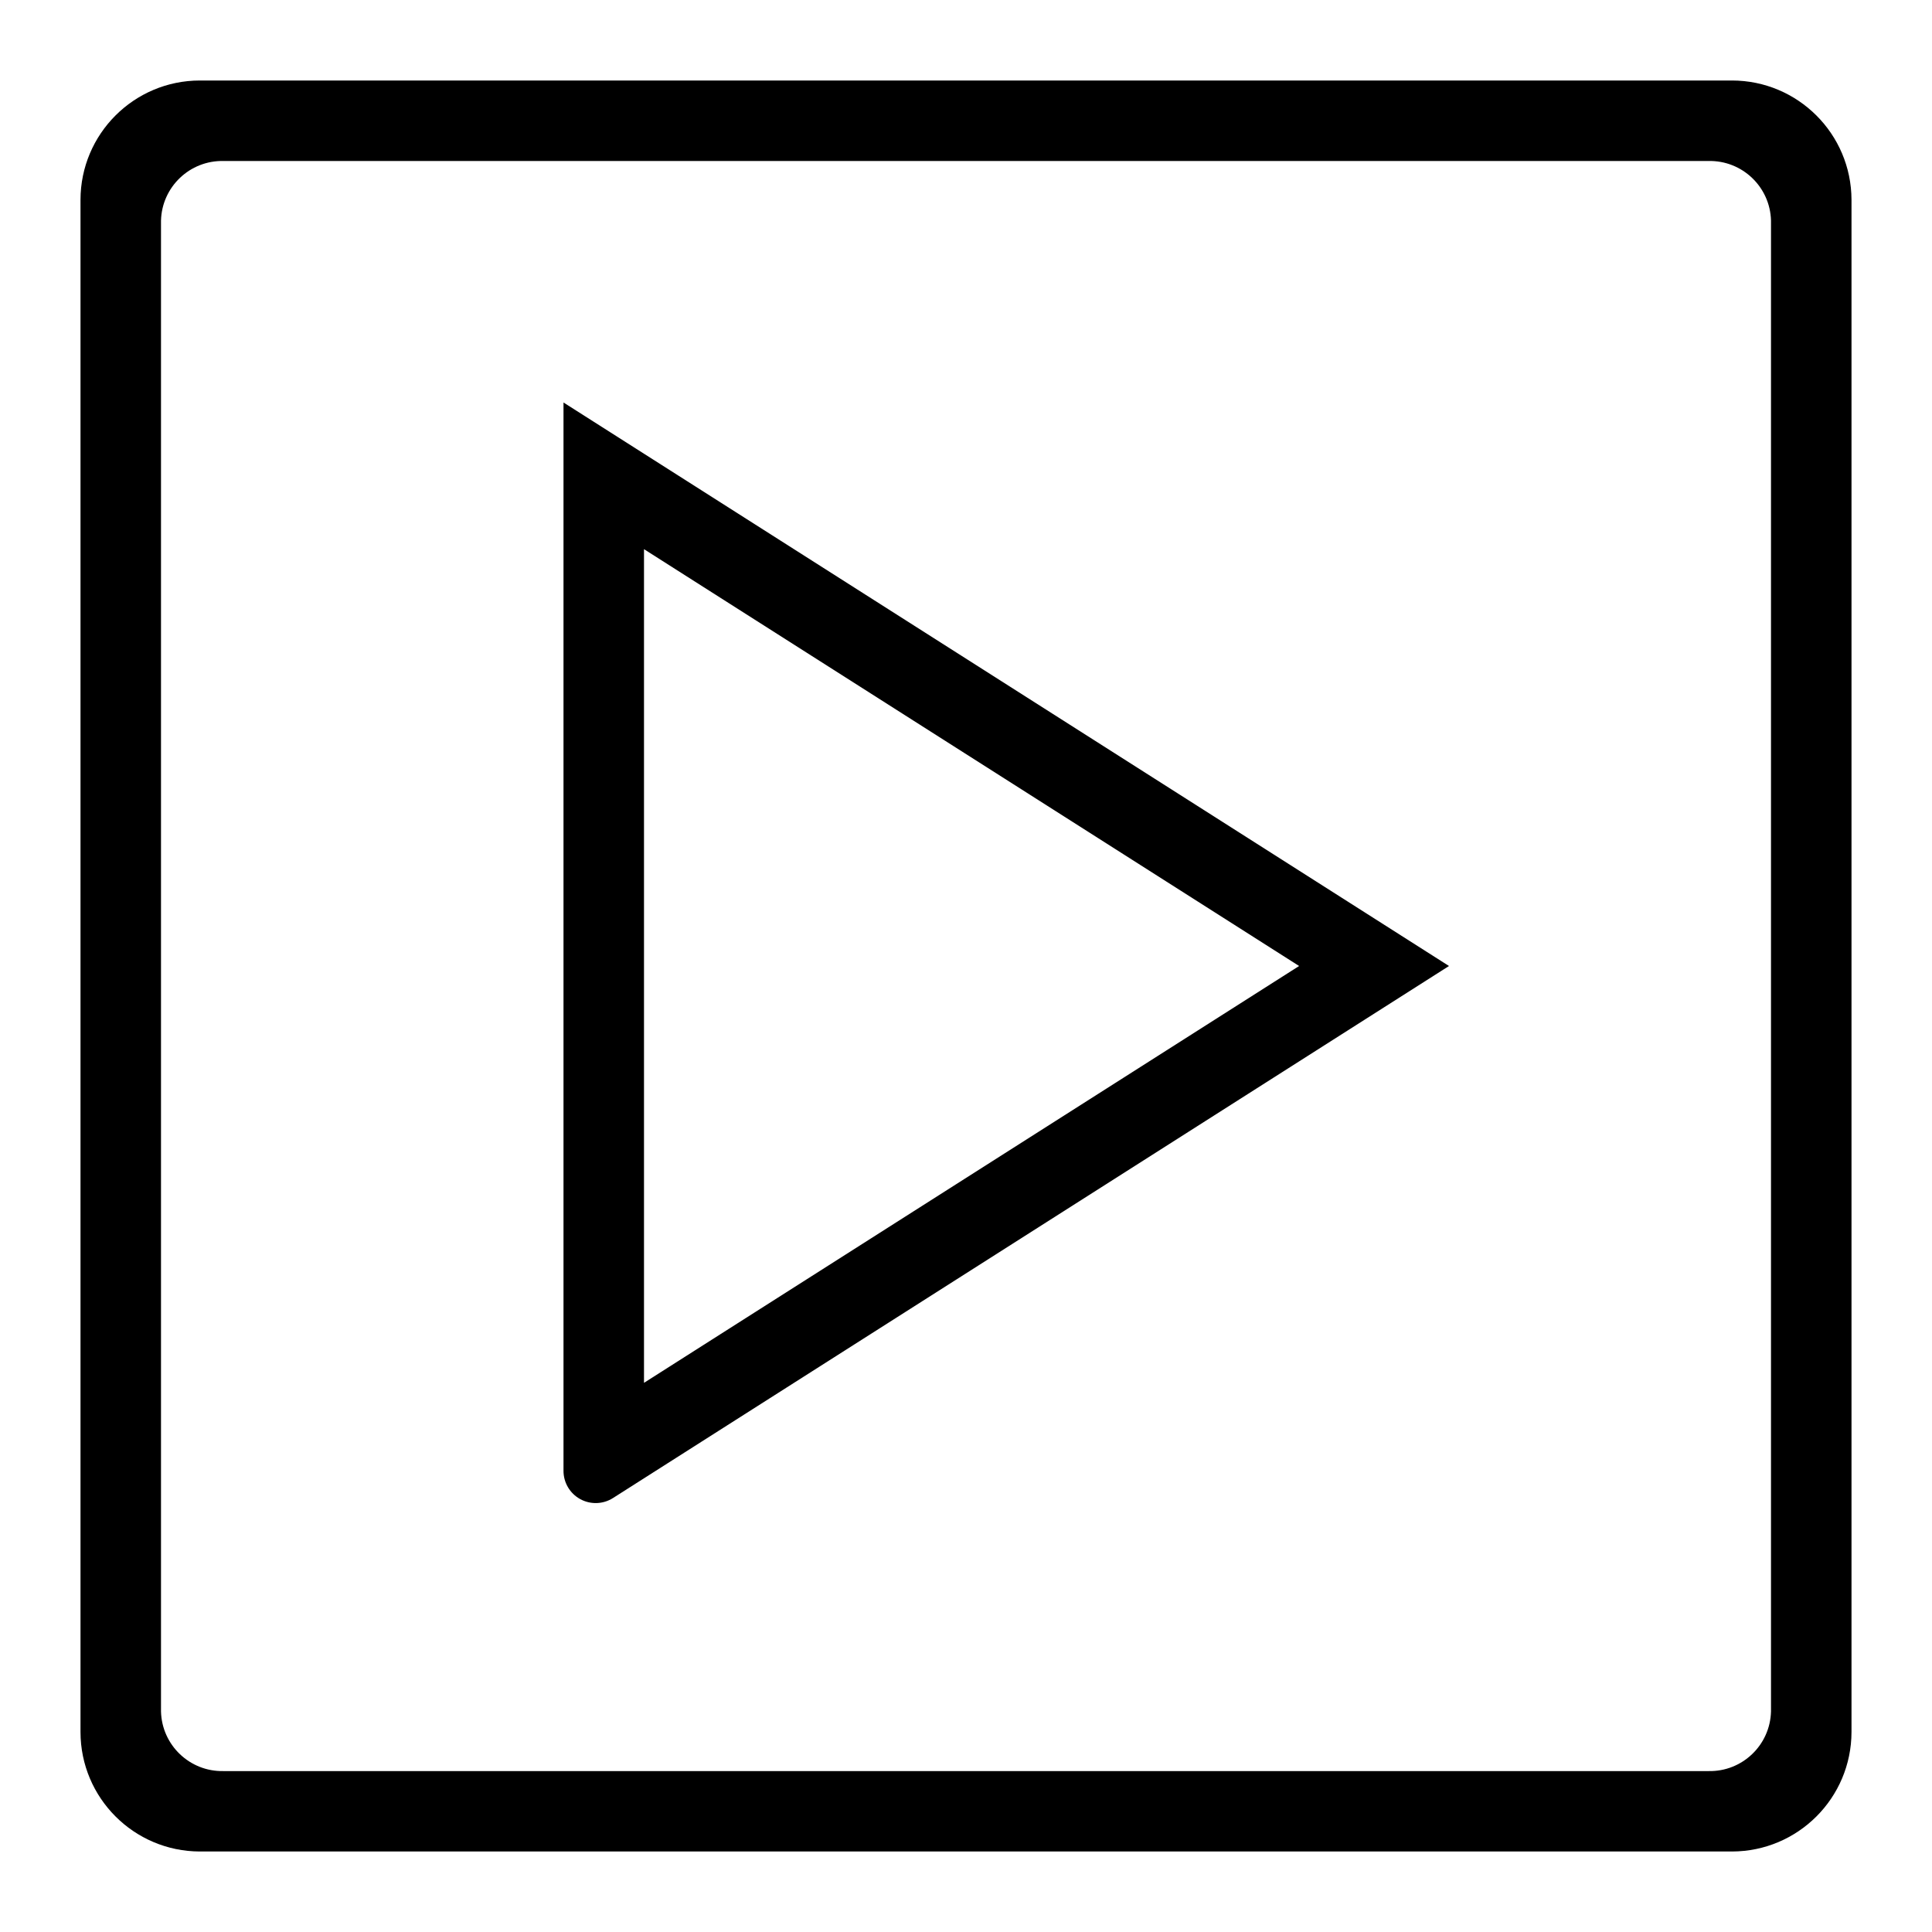
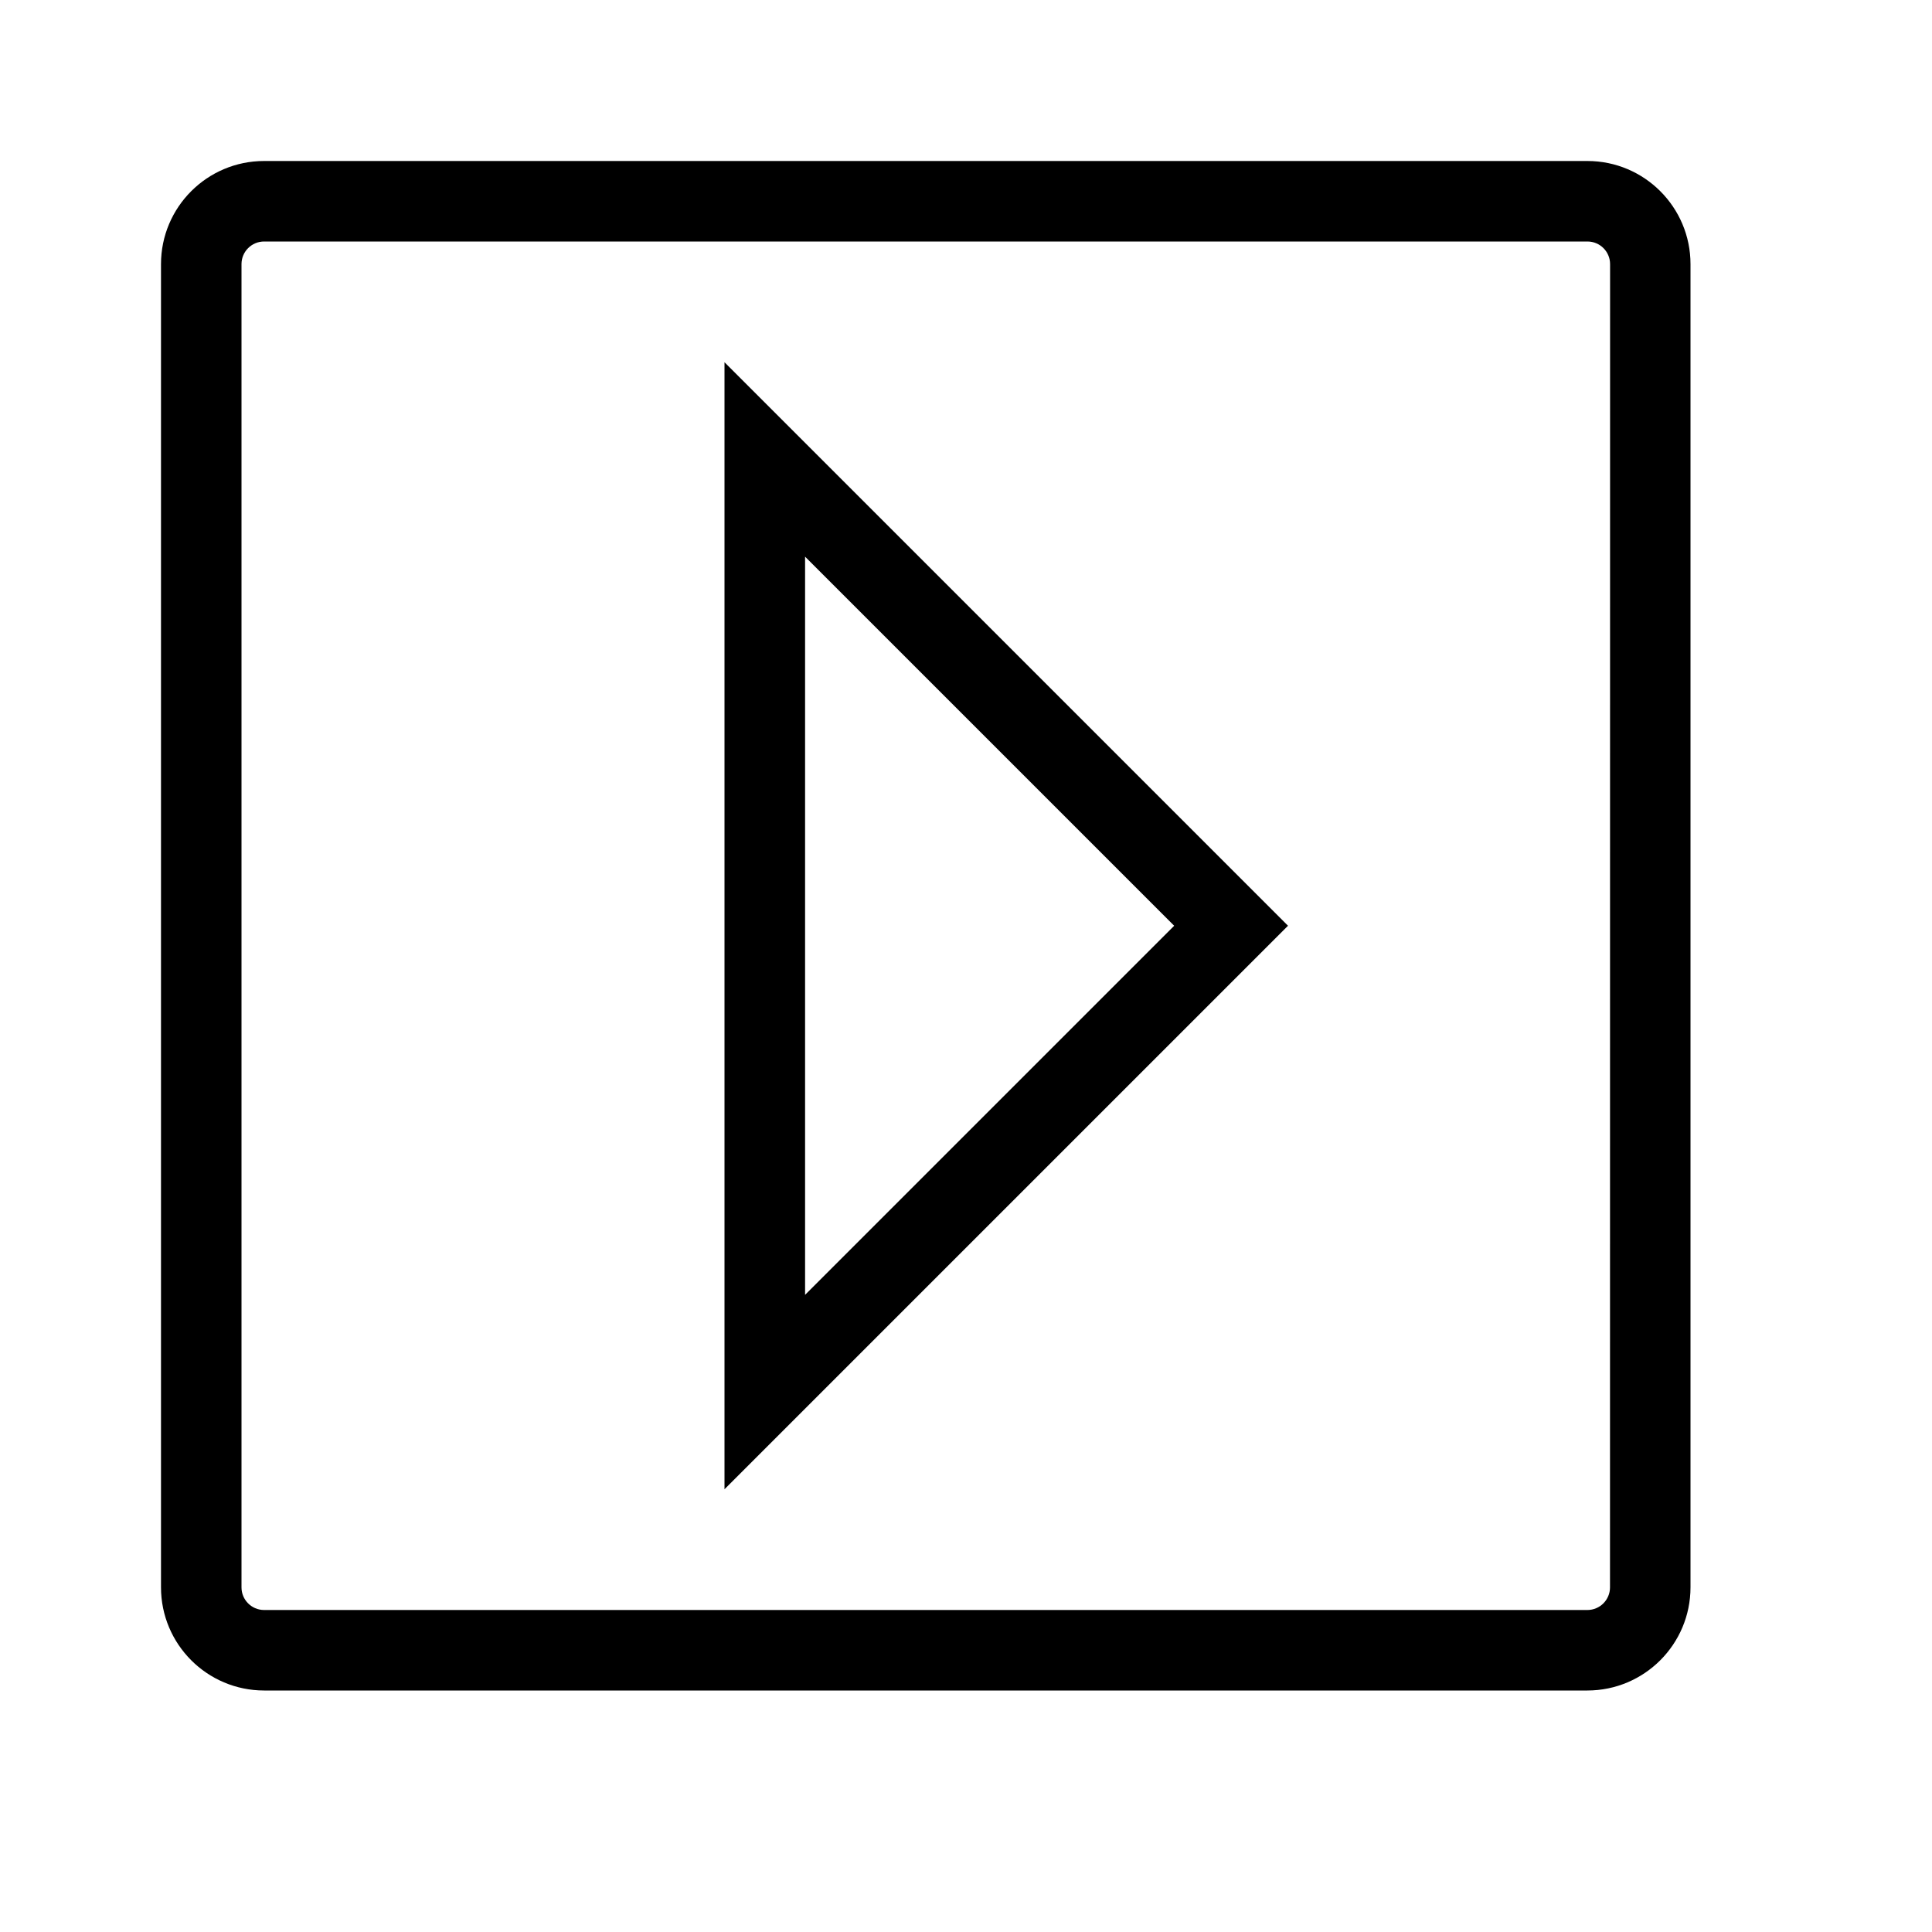
<svg xmlns="http://www.w3.org/2000/svg" viewBox="0 0 24 24">
-   <path d="M23 21.515A1.487 1.487 0 0 1 21.515 23H2.482A1.486 1.486 0 0 1 1 21.515V2.482A1.484 1.484 0 0 1 2.482 1h19.033A1.486 1.486 0 0 1 23 2.482zM22 2.74a.76.76 0 0 0-.777-.74H2.777A.76.76 0 0 0 2 2.741V21.26a.76.76 0 0 0 .777.741h18.446A.76.76 0 0 0 22 21.26zM7 5l11 7-10.385 6.609A.4.4 0 0 1 7 18.27zm1 12.178L16.138 12 8 6.822z" />
+   <path d="M19.719 2H3.28A1.281 1.281 0 0 0 2 3.281v16.437A1.282 1.282 0 0 0 3.281 21h16.437A1.282 1.282 0 0 0 21 19.718V3.281A1.281 1.281 0 0 0 19.719 2zM20 19.719a.281.281 0 0 1-.281.281H3.28a.281.281 0 0 1-.28-.281V3.28A.281.281 0 0 1 3.281 3H19.72a.281.281 0 0 1 .281.281zM9 4.5l7 7-7 7zm1.001 11.585l4.585-4.585-4.585-4.585z" />
</svg>
